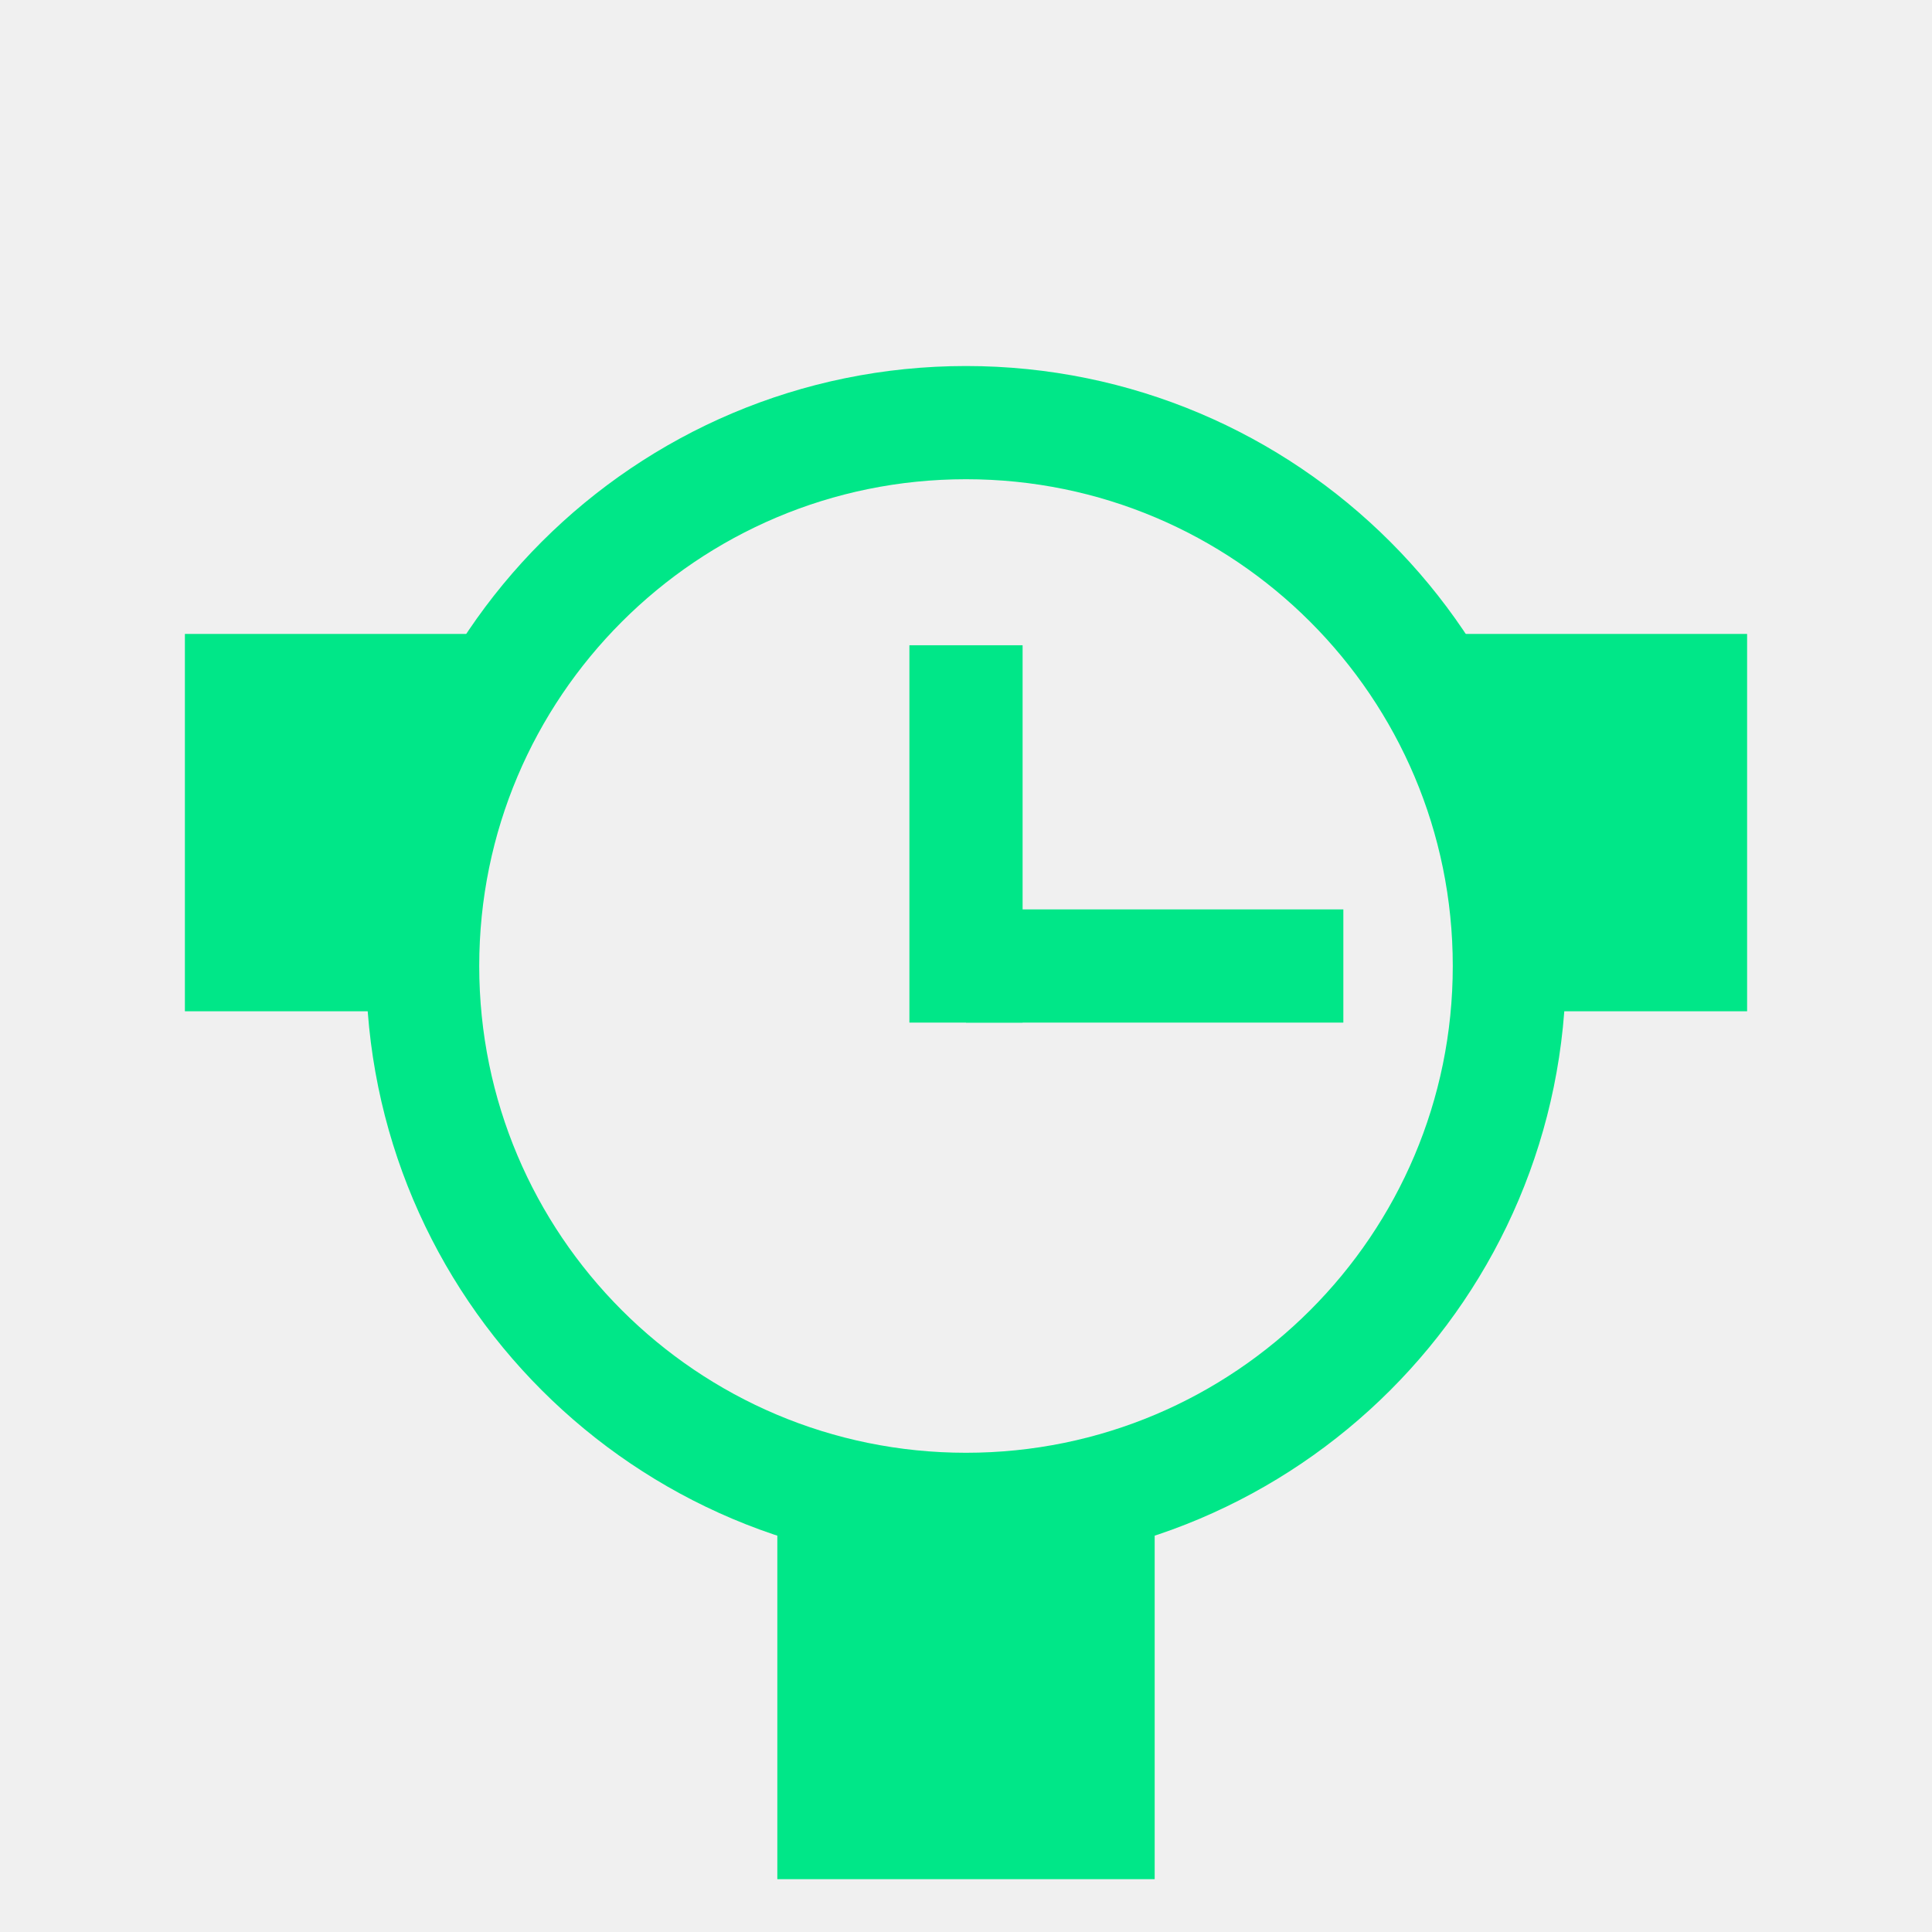
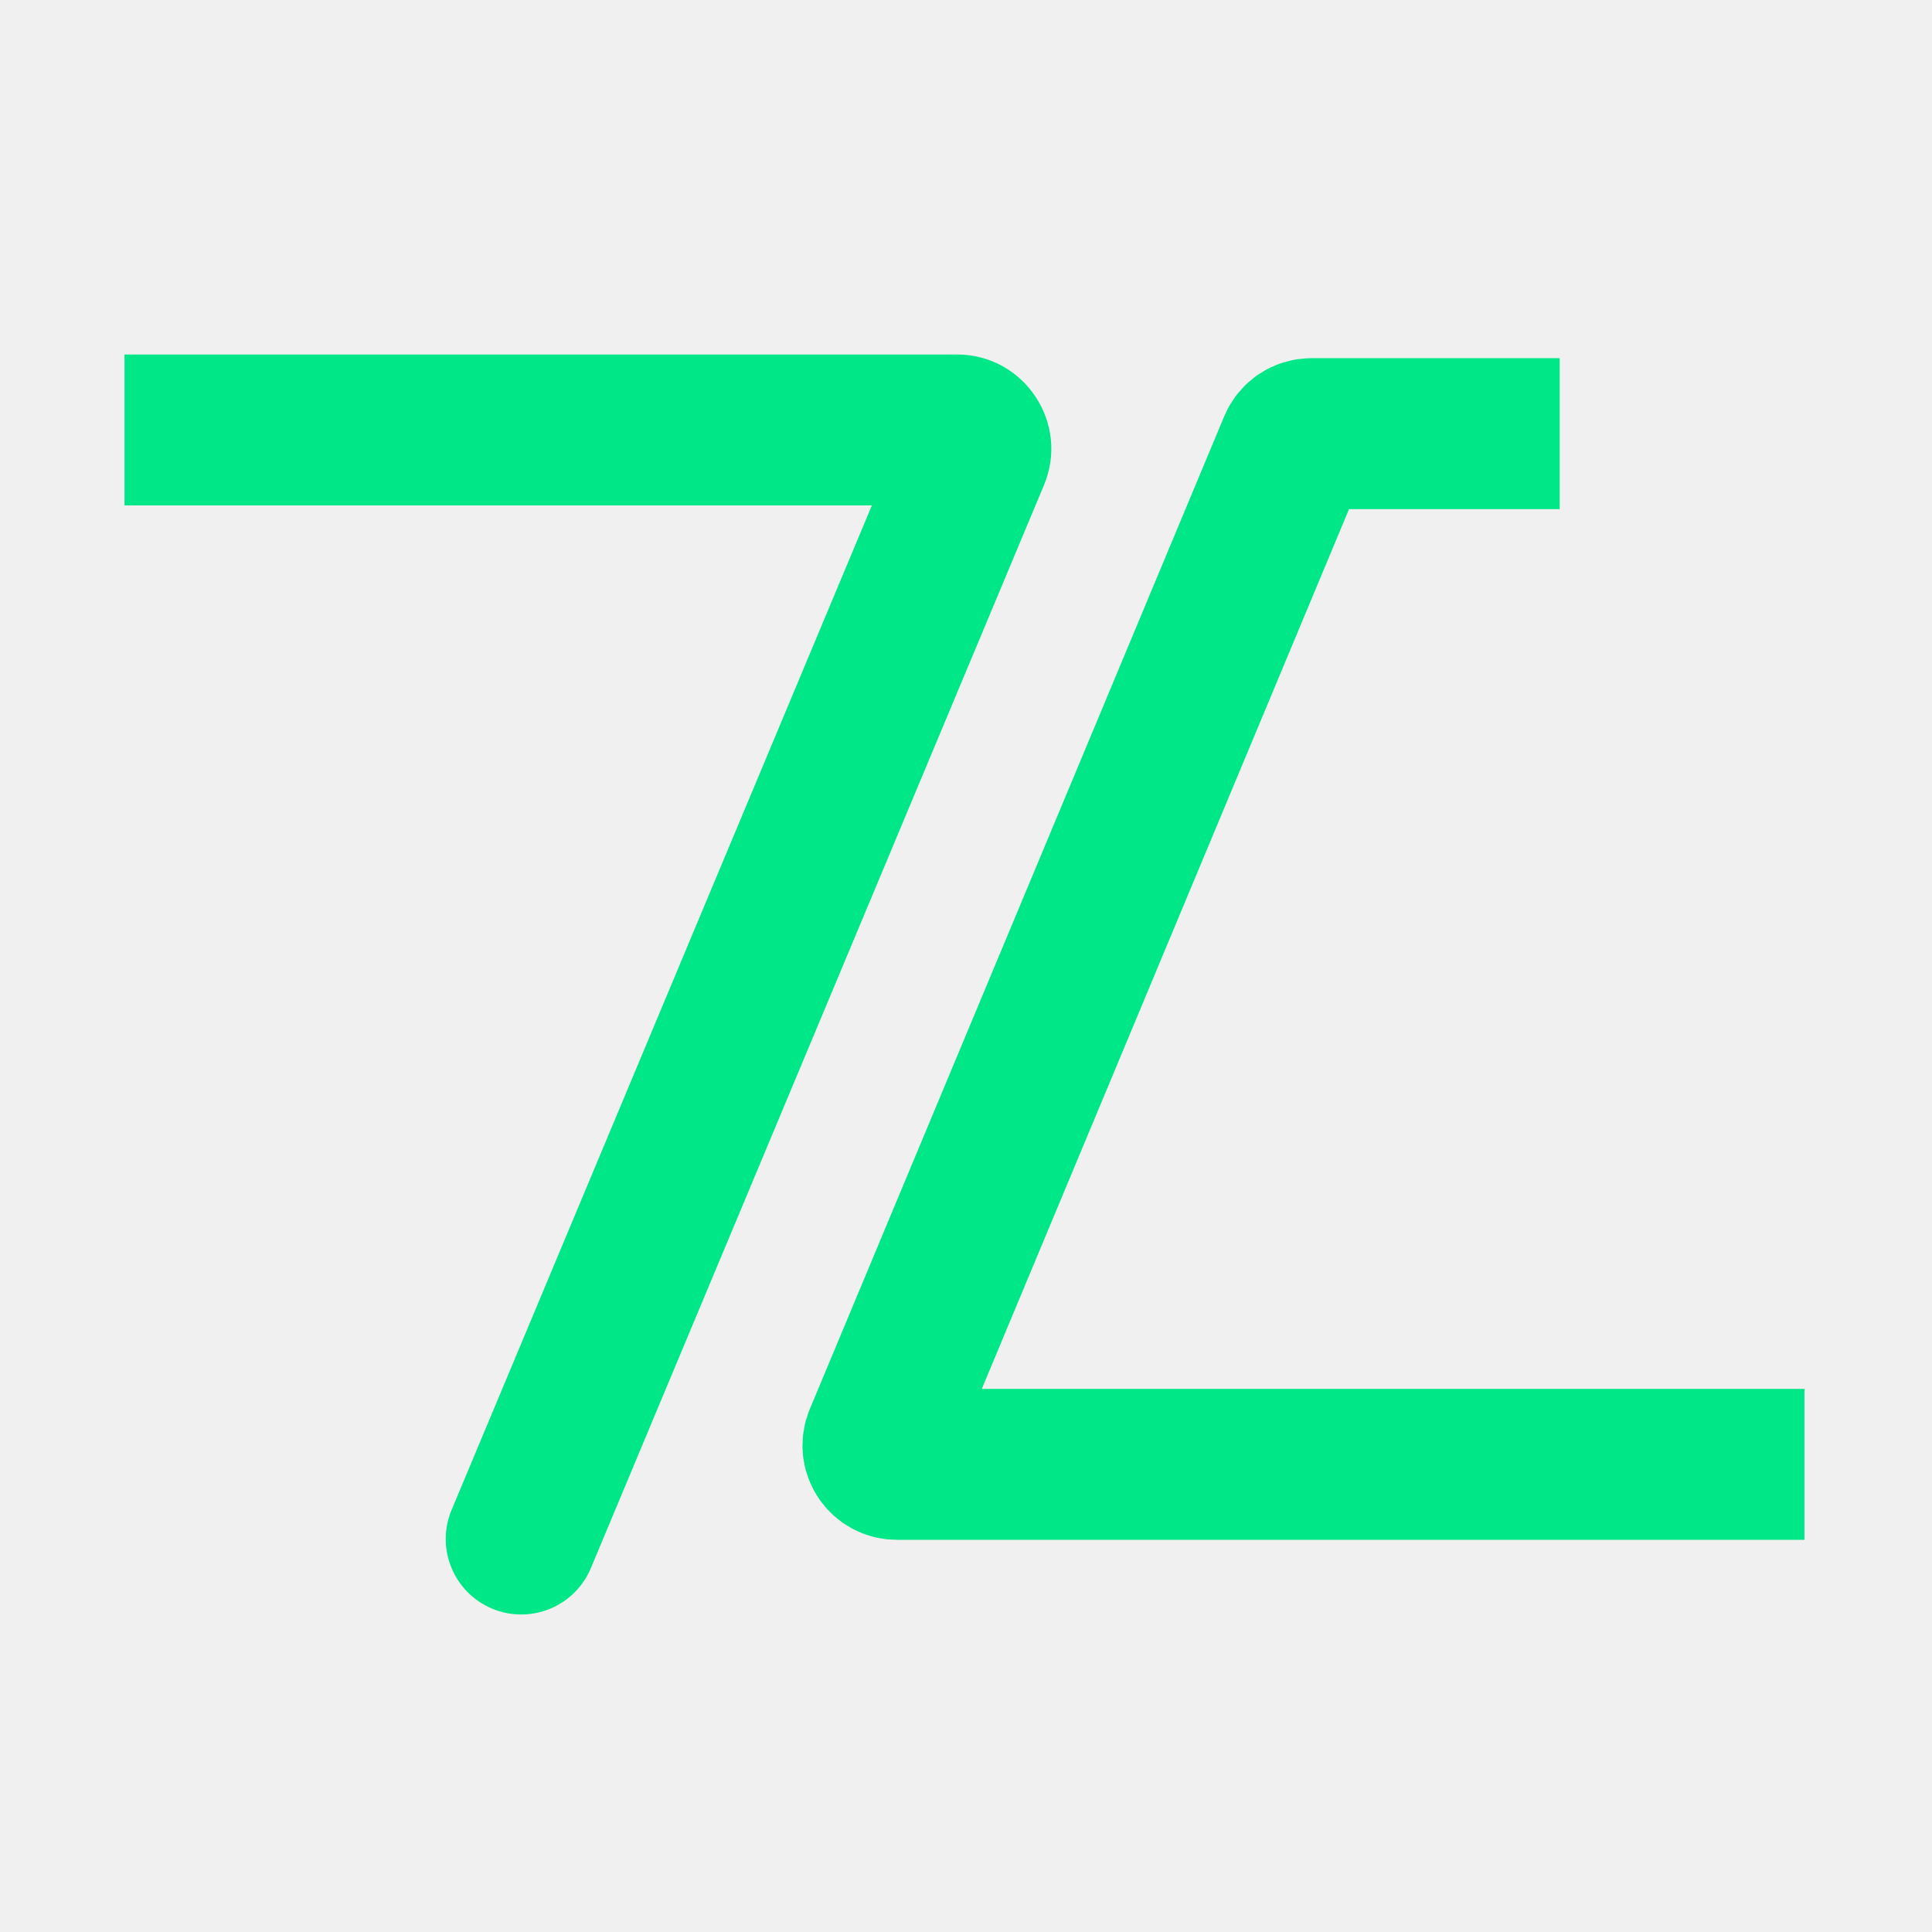
<svg xmlns="http://www.w3.org/2000/svg" width="512" height="512" viewBox="0 0 512 512" fill="none">
-   <circle cx="256" cy="256" r="144" stroke="#00E788" stroke-width="30" />
-   <path d="M256 390V498" stroke="#00E788" stroke-width="100" />
-   <path d="M49 218H125" stroke="#00E788" stroke-width="100" />
-   <path d="M387 218L463 218" stroke="#00E788" stroke-width="100" />
-   <path d="M256 256L356 256" stroke="#00E788" stroke-width="30" />
-   <path d="M256 171L256 271" stroke="#00E788" stroke-width="30" />
+   <g clip-path="url(#clip0_8_6)">
+     <path d="M393.341 114.924L347.514 114.924C345.496 114.924 343.677 116.136 342.9 117.998L233.057 381.139C231.682 384.432 234.102 388.065 237.671 388.065L458.199 388.065" stroke="#00E788" stroke-width="40" stroke-linecap="square" />
+     <path d="M53 93.945L33 93.945L33 133.945L53 133.945L53 93.945ZM119.682 400.134C115.418 410.324 120.223 422.04 130.412 426.304C140.602 430.567 152.319 425.763 156.582 415.573L119.682 400.134ZM53 133.945L253.589 133.945L253.589 93.945L53 93.945L53 133.945ZM239.751 113.156L119.682 400.134L156.582 415.573L276.651 128.594L239.751 113.156ZM253.589 133.945C242.876 133.945 235.616 123.039 239.751 113.156L276.651 128.594C283.543 112.123 271.444 93.945 253.589 93.945L253.589 133.945Z" fill="#00E788" />
+   </g>
+   <defs>
+     <clipPath id="clip0_8_6">
+       <rect width="512" height="512" fill="white" />
+     </clipPath>
+   </defs>
</svg>
